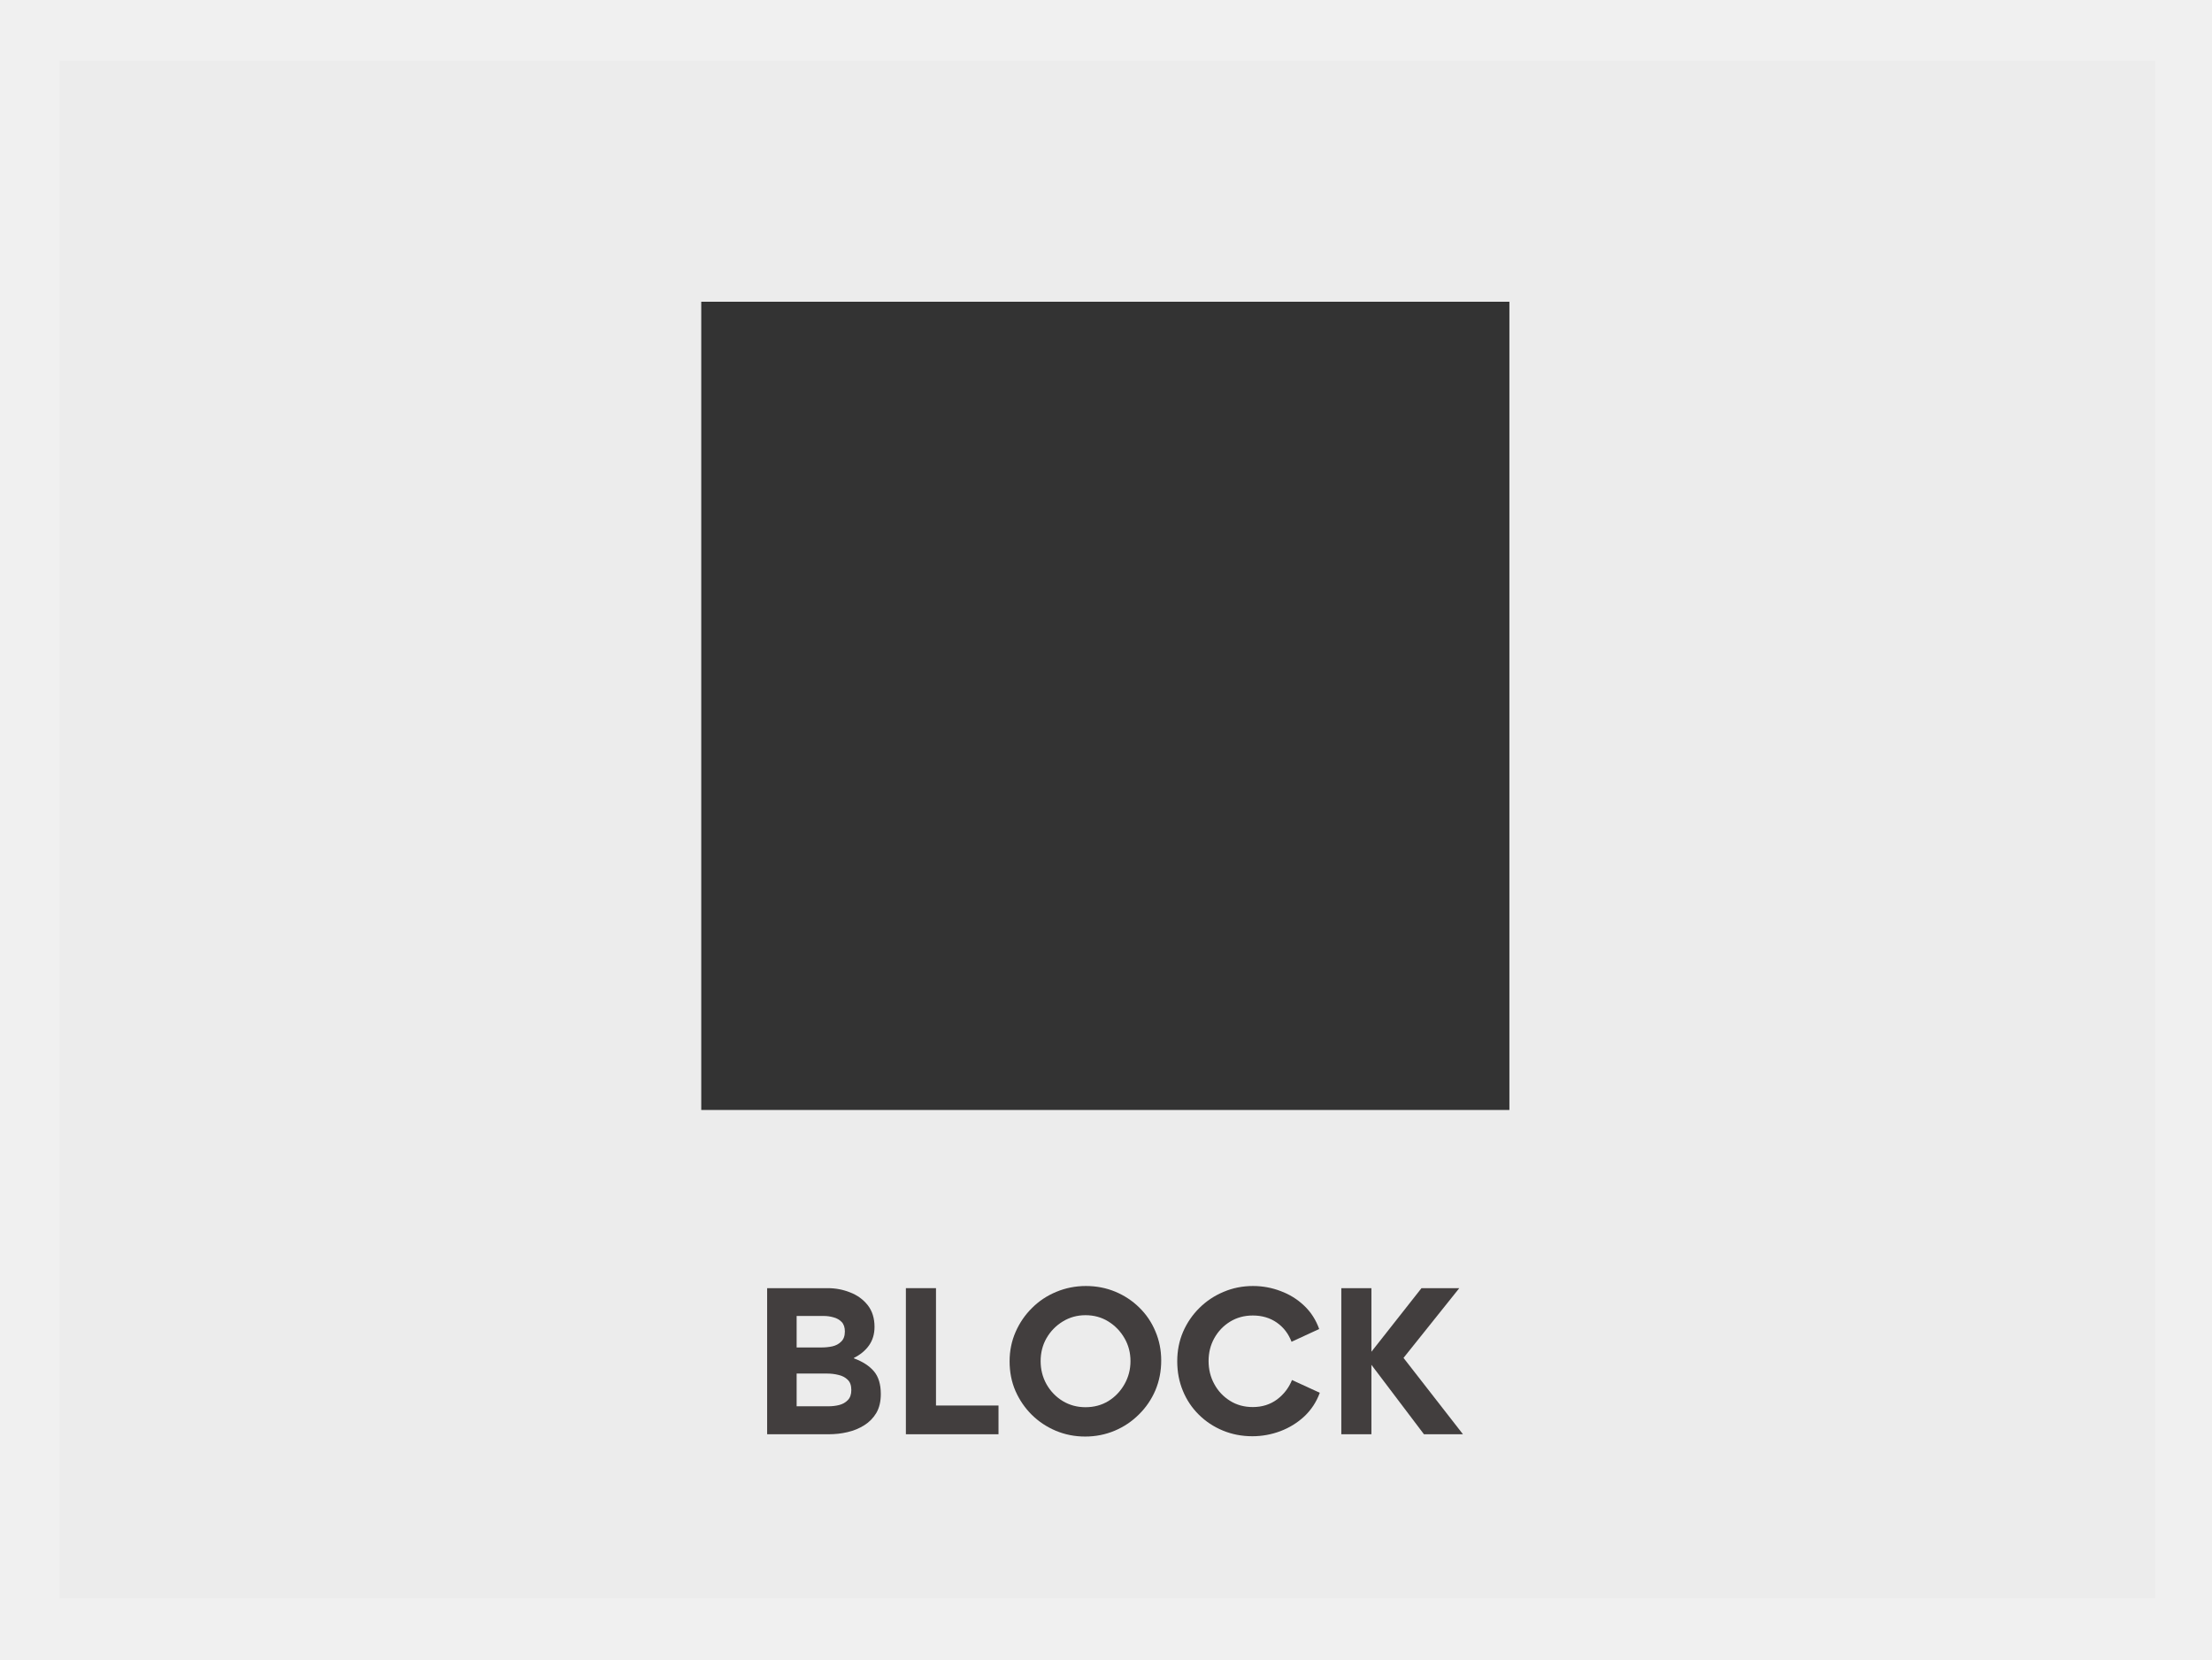
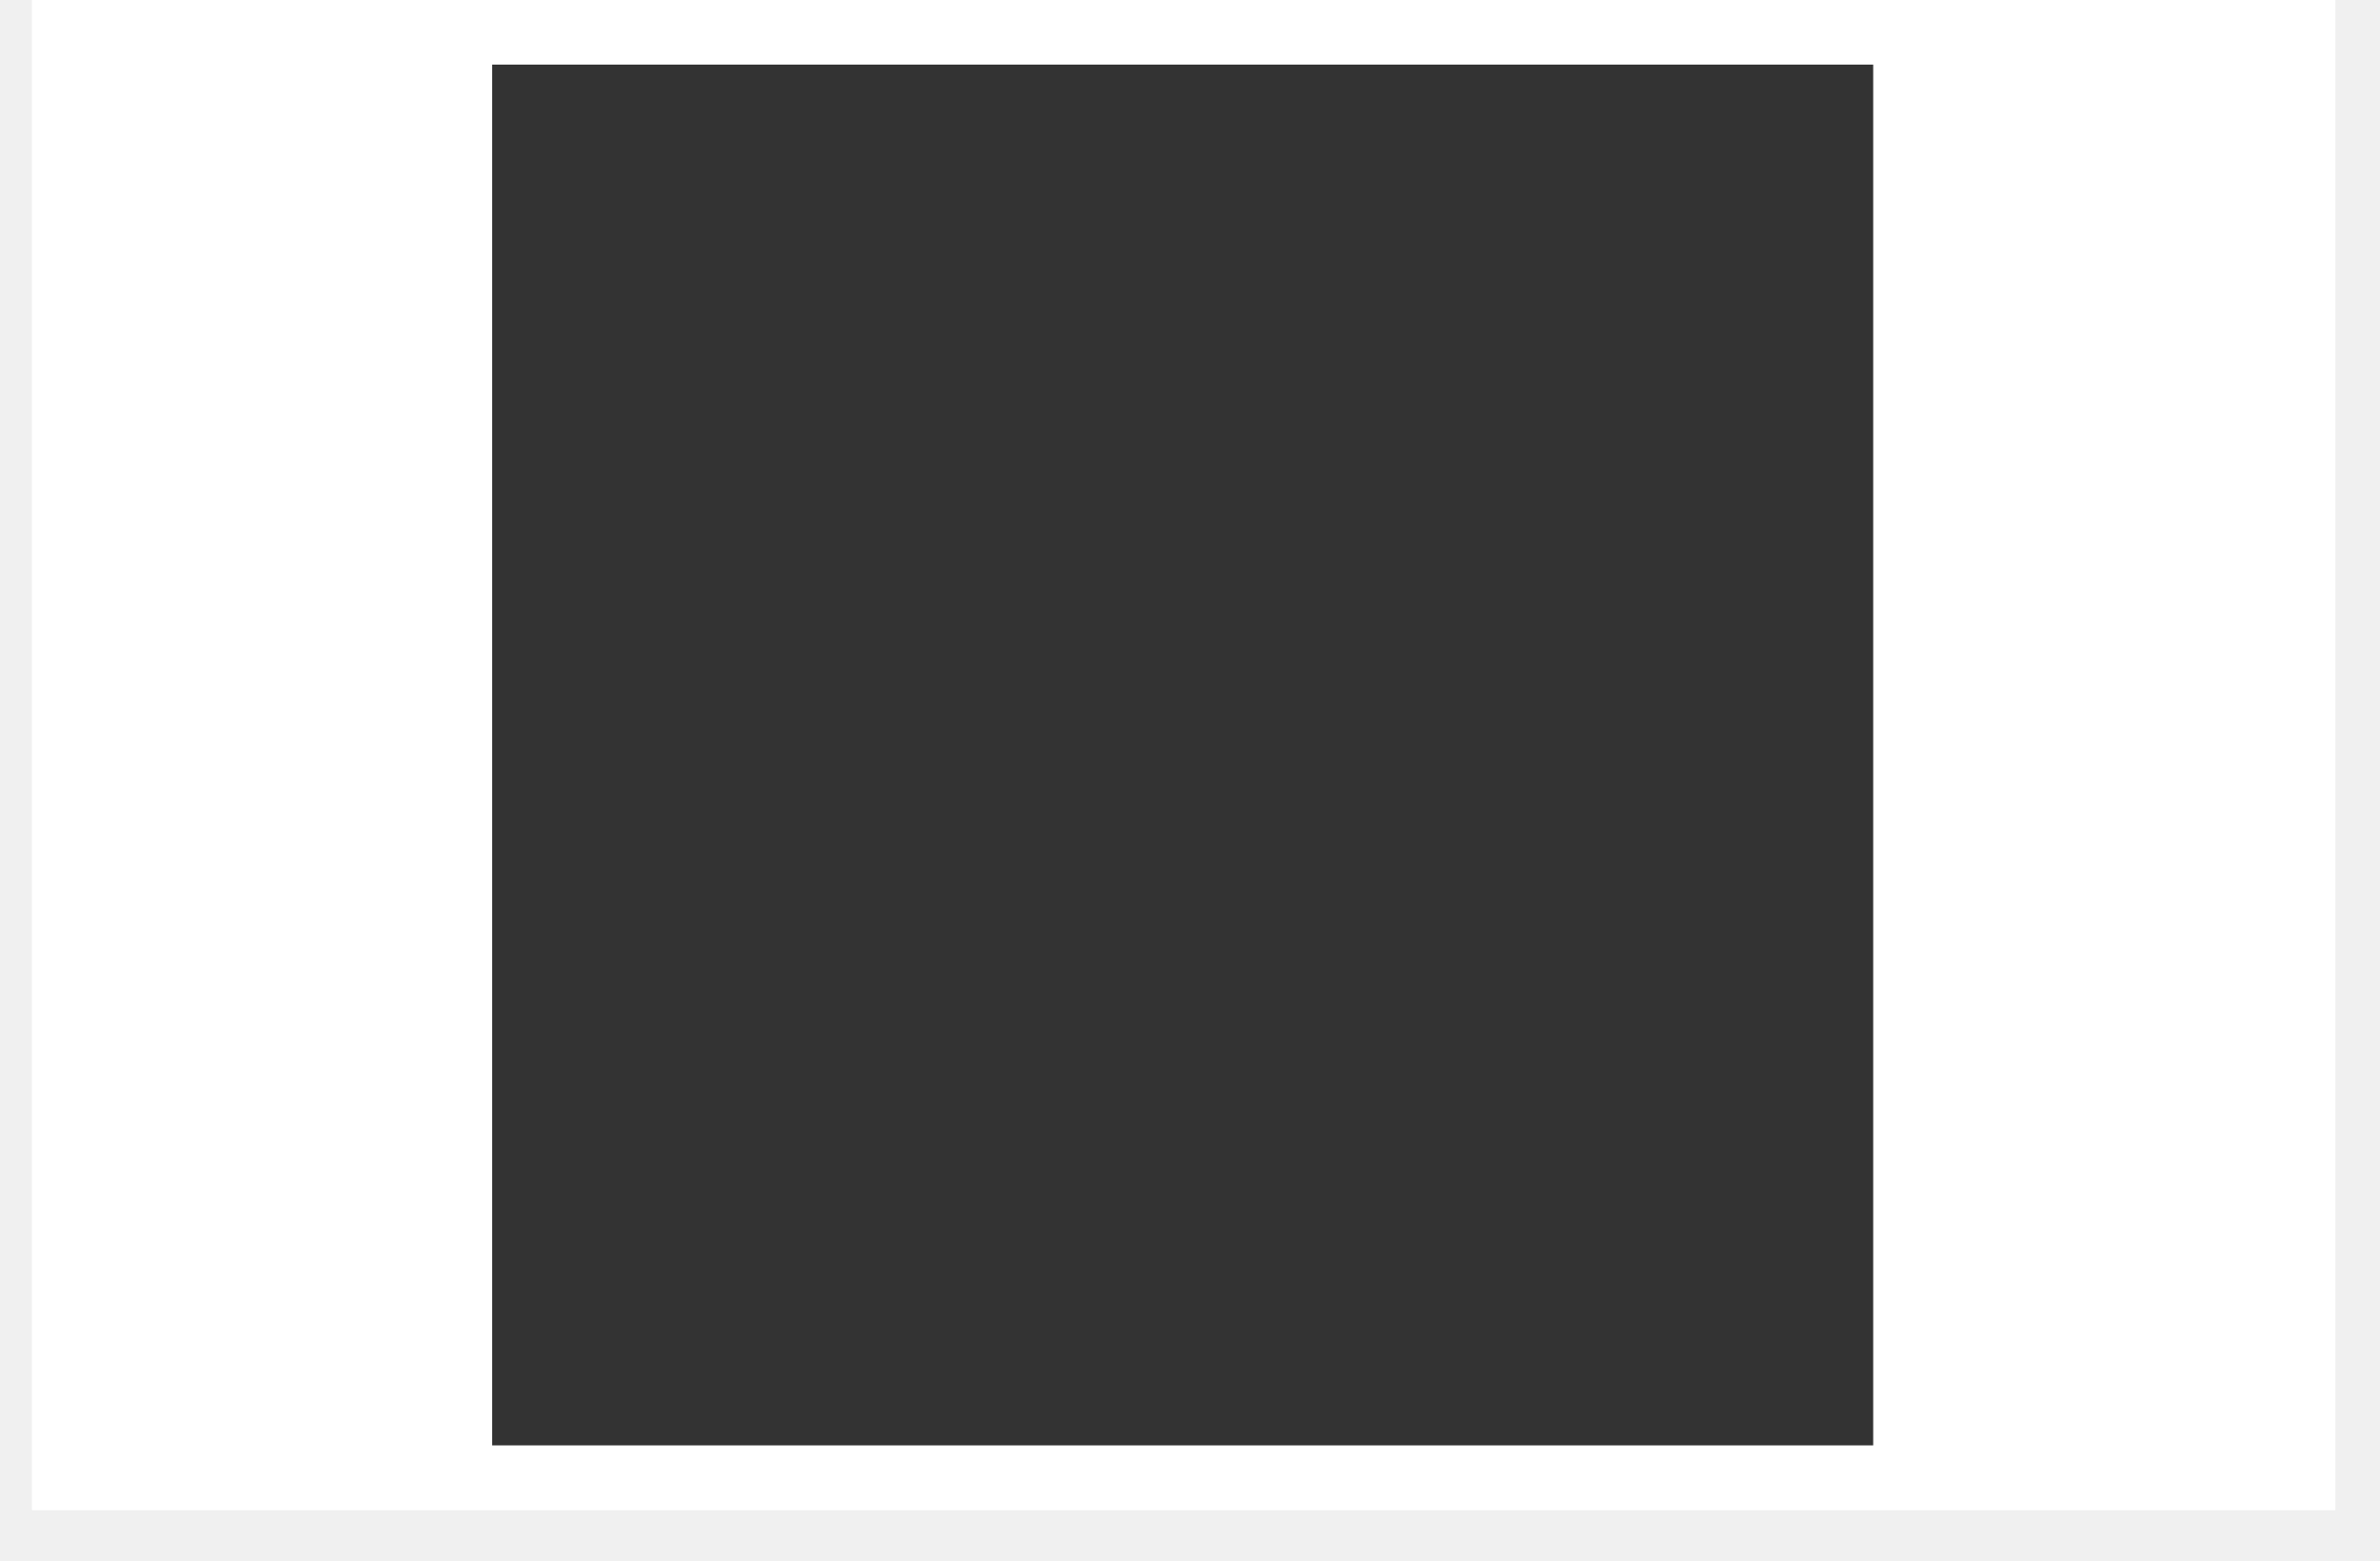
- <svg xmlns="http://www.w3.org/2000/svg" width="300" zoomAndPan="magnify" viewBox="0 0 224.88 168.75" height="225" preserveAspectRatio="xMidYMid meet" version="1.0">
+ <svg xmlns="http://www.w3.org/2000/svg" width="61" zoomAndPan="magnify" viewBox="0 0 45.75 30" height="40" preserveAspectRatio="xMidYMid meet" version="1.2">
  <defs>
-     <g />
-     <clipPath id="d4fc5b9310">
-       <path d="M 5.984 6.18 L 219.188 6.18 L 219.188 162.562 L 5.984 162.562 Z M 5.984 6.18 " clip-rule="nonzero" />
+     <clipPath id="3234255fbc">
+       <path d="M 0.617 0 L 44.891 0 L 44.891 29.031 L 0.617 29.031 Z M 0.617 0 " />
    </clipPath>
-     <clipPath id="b6d2eb755b">
-       <path d="M 71.27 30.691 L 153.609 30.691 L 153.609 112.895 L 71.27 112.895 Z M 71.27 30.691 " clip-rule="nonzero" />
+     <clipPath id="bc0d2a600b">
+       <path d="M 9.461 1.242 L 36.047 1.242 L 36.047 27.789 L 9.461 27.789 Z M 9.461 1.242 " />
    </clipPath>
  </defs>
-   <g clip-path="url(#d4fc5b9310)">
-     <path fill="#ececec" d="M 5.984 6.18 L 219.18 6.18 L 219.18 162.562 L 5.984 162.562 Z M 5.984 6.18 " fill-opacity="1" fill-rule="nonzero" />
-   </g>
-   <g clip-path="url(#b6d2eb755b)">
-     <path fill="#333333" d="M 71.27 30.691 L 153.473 30.691 L 153.473 112.895 L 71.27 112.895 Z M 71.27 30.691 " fill-opacity="1" fill-rule="nonzero" />
-   </g>
-   <g fill="#423e3e" fill-opacity="1">
-     <g transform="translate(76.25337, 145.8786)">
-       <g>
-         <path d="M 13.281 -4.094 C 13.281 -3.332 13.129 -2.691 12.828 -2.172 C 12.523 -1.66 12.117 -1.242 11.609 -0.922 C 11.098 -0.598 10.531 -0.363 9.906 -0.219 C 9.281 -0.07 8.641 0 7.984 0 L 1.719 0 L 1.719 -14.859 L 7.891 -14.859 C 8.691 -14.859 9.453 -14.711 10.172 -14.422 C 10.898 -14.141 11.492 -13.707 11.953 -13.125 C 12.41 -12.539 12.641 -11.805 12.641 -10.922 C 12.641 -10.191 12.453 -9.562 12.078 -9.031 C 11.703 -8.508 11.191 -8.086 10.547 -7.766 L 10.547 -7.719 C 11.43 -7.395 12.109 -6.957 12.578 -6.406 C 13.047 -5.852 13.281 -5.082 13.281 -4.094 Z M 9.625 -10.453 C 9.625 -10.867 9.516 -11.191 9.297 -11.422 C 9.078 -11.648 8.801 -11.805 8.469 -11.891 C 8.145 -11.984 7.812 -12.031 7.469 -12.031 L 4.719 -12.031 L 4.719 -8.828 L 7.266 -8.828 C 7.629 -8.828 7.988 -8.863 8.344 -8.938 C 8.707 -9.02 9.008 -9.18 9.25 -9.422 C 9.5 -9.66 9.625 -10.004 9.625 -10.453 Z M 10.281 -4.5 C 10.281 -4.969 10.156 -5.316 9.906 -5.547 C 9.664 -5.785 9.359 -5.945 8.984 -6.031 C 8.609 -6.125 8.234 -6.172 7.859 -6.172 L 4.719 -6.172 L 4.719 -2.844 L 7.953 -2.844 C 8.316 -2.844 8.676 -2.883 9.031 -2.969 C 9.395 -3.062 9.691 -3.227 9.922 -3.469 C 10.16 -3.707 10.281 -4.051 10.281 -4.5 Z M 10.281 -4.5 " />
-       </g>
+   <g id="6492d14d1a">
+     <g clip-rule="nonzero" clip-path="url(#3234255fbc)">
+       <path style=" stroke:none;fill-rule:nonzero;fill:#ffffff;fill-opacity:1;" d="M 0.617 0 L 44.891 0 L 44.891 29.031 L 0.617 29.031 Z M 0.617 0 " />
+       <path style=" stroke:none;fill-rule:nonzero;fill:#ffffff;fill-opacity:1;" d="M 0.617 0 L 44.891 0 L 44.891 29.031 L 0.617 29.031 Z M 0.617 0 " />
    </g>
-   </g>
-   <g fill="#423e3e" fill-opacity="1">
-     <g transform="translate(90.36557, 145.8786)">
-       <g>
-         <path d="M 1.719 -14.859 L 4.781 -14.859 L 4.781 -2.922 L 11.141 -2.922 L 11.141 0 L 1.719 0 Z M 1.719 -14.859 " />
-       </g>
-     </g>
-   </g>
-   <g fill="#423e3e" fill-opacity="1">
-     <g transform="translate(101.8222, 145.8786)">
-       <g>
-         <path d="M 0.812 -7.422 C 0.812 -8.484 1.016 -9.477 1.422 -10.406 C 1.828 -11.332 2.383 -12.145 3.094 -12.844 C 3.801 -13.551 4.625 -14.098 5.562 -14.484 C 6.508 -14.879 7.516 -15.078 8.578 -15.078 C 9.641 -15.078 10.633 -14.883 11.562 -14.5 C 12.488 -14.113 13.301 -13.578 14 -12.891 C 14.707 -12.203 15.254 -11.395 15.641 -10.469 C 16.035 -9.551 16.234 -8.562 16.234 -7.5 C 16.234 -6.414 16.035 -5.406 15.641 -4.469 C 15.242 -3.539 14.688 -2.723 13.969 -2.016 C 13.258 -1.305 12.438 -0.754 11.5 -0.359 C 10.562 0.035 9.562 0.234 8.5 0.234 C 7.438 0.234 6.438 0.035 5.5 -0.359 C 4.57 -0.754 3.758 -1.297 3.062 -1.984 C 2.363 -2.68 1.812 -3.488 1.406 -4.406 C 1.008 -5.332 0.812 -6.336 0.812 -7.422 Z M 3.969 -7.438 C 3.969 -6.594 4.164 -5.812 4.562 -5.094 C 4.969 -4.375 5.52 -3.801 6.219 -3.375 C 6.914 -2.957 7.688 -2.75 8.531 -2.75 C 9.395 -2.75 10.172 -2.957 10.859 -3.375 C 11.547 -3.801 12.094 -4.375 12.5 -5.094 C 12.906 -5.812 13.109 -6.594 13.109 -7.438 C 13.109 -8.289 12.906 -9.066 12.5 -9.766 C 12.094 -10.473 11.547 -11.039 10.859 -11.469 C 10.172 -11.895 9.395 -12.109 8.531 -12.109 C 7.688 -12.109 6.914 -11.895 6.219 -11.469 C 5.52 -11.039 4.969 -10.473 4.562 -9.766 C 4.164 -9.066 3.969 -8.289 3.969 -7.438 Z M 3.969 -7.438 " />
-       </g>
-     </g>
-   </g>
-   <g fill="#423e3e" fill-opacity="1">
-     <g transform="translate(118.8745, 145.8786)">
-       <g>
-         <path d="M 0.812 -7.422 C 0.812 -8.492 1.008 -9.492 1.406 -10.422 C 1.812 -11.348 2.367 -12.16 3.078 -12.859 C 3.785 -13.555 4.602 -14.098 5.531 -14.484 C 6.457 -14.879 7.453 -15.078 8.516 -15.078 C 9.492 -15.078 10.43 -14.906 11.328 -14.562 C 12.234 -14.227 13.031 -13.734 13.719 -13.078 C 14.406 -12.43 14.914 -11.641 15.25 -10.703 L 12.438 -9.406 C 12.125 -10.227 11.625 -10.879 10.938 -11.359 C 10.25 -11.836 9.438 -12.078 8.5 -12.078 C 7.633 -12.078 6.863 -11.867 6.188 -11.453 C 5.508 -11.035 4.973 -10.473 4.578 -9.766 C 4.191 -9.066 4 -8.297 4 -7.453 C 4 -6.598 4.191 -5.816 4.578 -5.109 C 4.961 -4.398 5.492 -3.832 6.172 -3.406 C 6.848 -2.977 7.625 -2.766 8.5 -2.766 C 9.438 -2.766 10.254 -3.02 10.953 -3.531 C 11.648 -4.051 12.16 -4.711 12.484 -5.516 L 15.312 -4.219 C 14.969 -3.281 14.441 -2.477 13.734 -1.812 C 13.023 -1.156 12.211 -0.656 11.297 -0.312 C 10.379 0.031 9.43 0.203 8.453 0.203 C 7.379 0.203 6.379 0.008 5.453 -0.375 C 4.523 -0.758 3.711 -1.297 3.016 -1.984 C 2.316 -2.672 1.773 -3.477 1.391 -4.406 C 1.004 -5.332 0.812 -6.336 0.812 -7.422 Z M 0.812 -7.422 " />
-       </g>
-     </g>
-   </g>
-   <g fill="#423e3e" fill-opacity="1">
-     <g transform="translate(134.6559, 145.8786)">
-       <g>
-         <path d="M 4.781 0 L 1.719 0 L 1.719 -14.859 L 4.781 -14.859 L 4.781 -8.391 L 9.875 -14.859 L 13.719 -14.859 L 8.047 -7.766 L 14.094 0 L 10.125 0 L 4.781 -7.062 Z M 4.781 0 " />
-       </g>
+     <g clip-rule="nonzero" clip-path="url(#bc0d2a600b)">
+       <path style=" stroke:none;fill-rule:nonzero;fill:#333333;fill-opacity:1;" d="M 9.461 1.242 L 36.008 1.242 L 36.008 27.789 L 9.461 27.789 Z M 9.461 1.242 " />
    </g>
  </g>
</svg>
